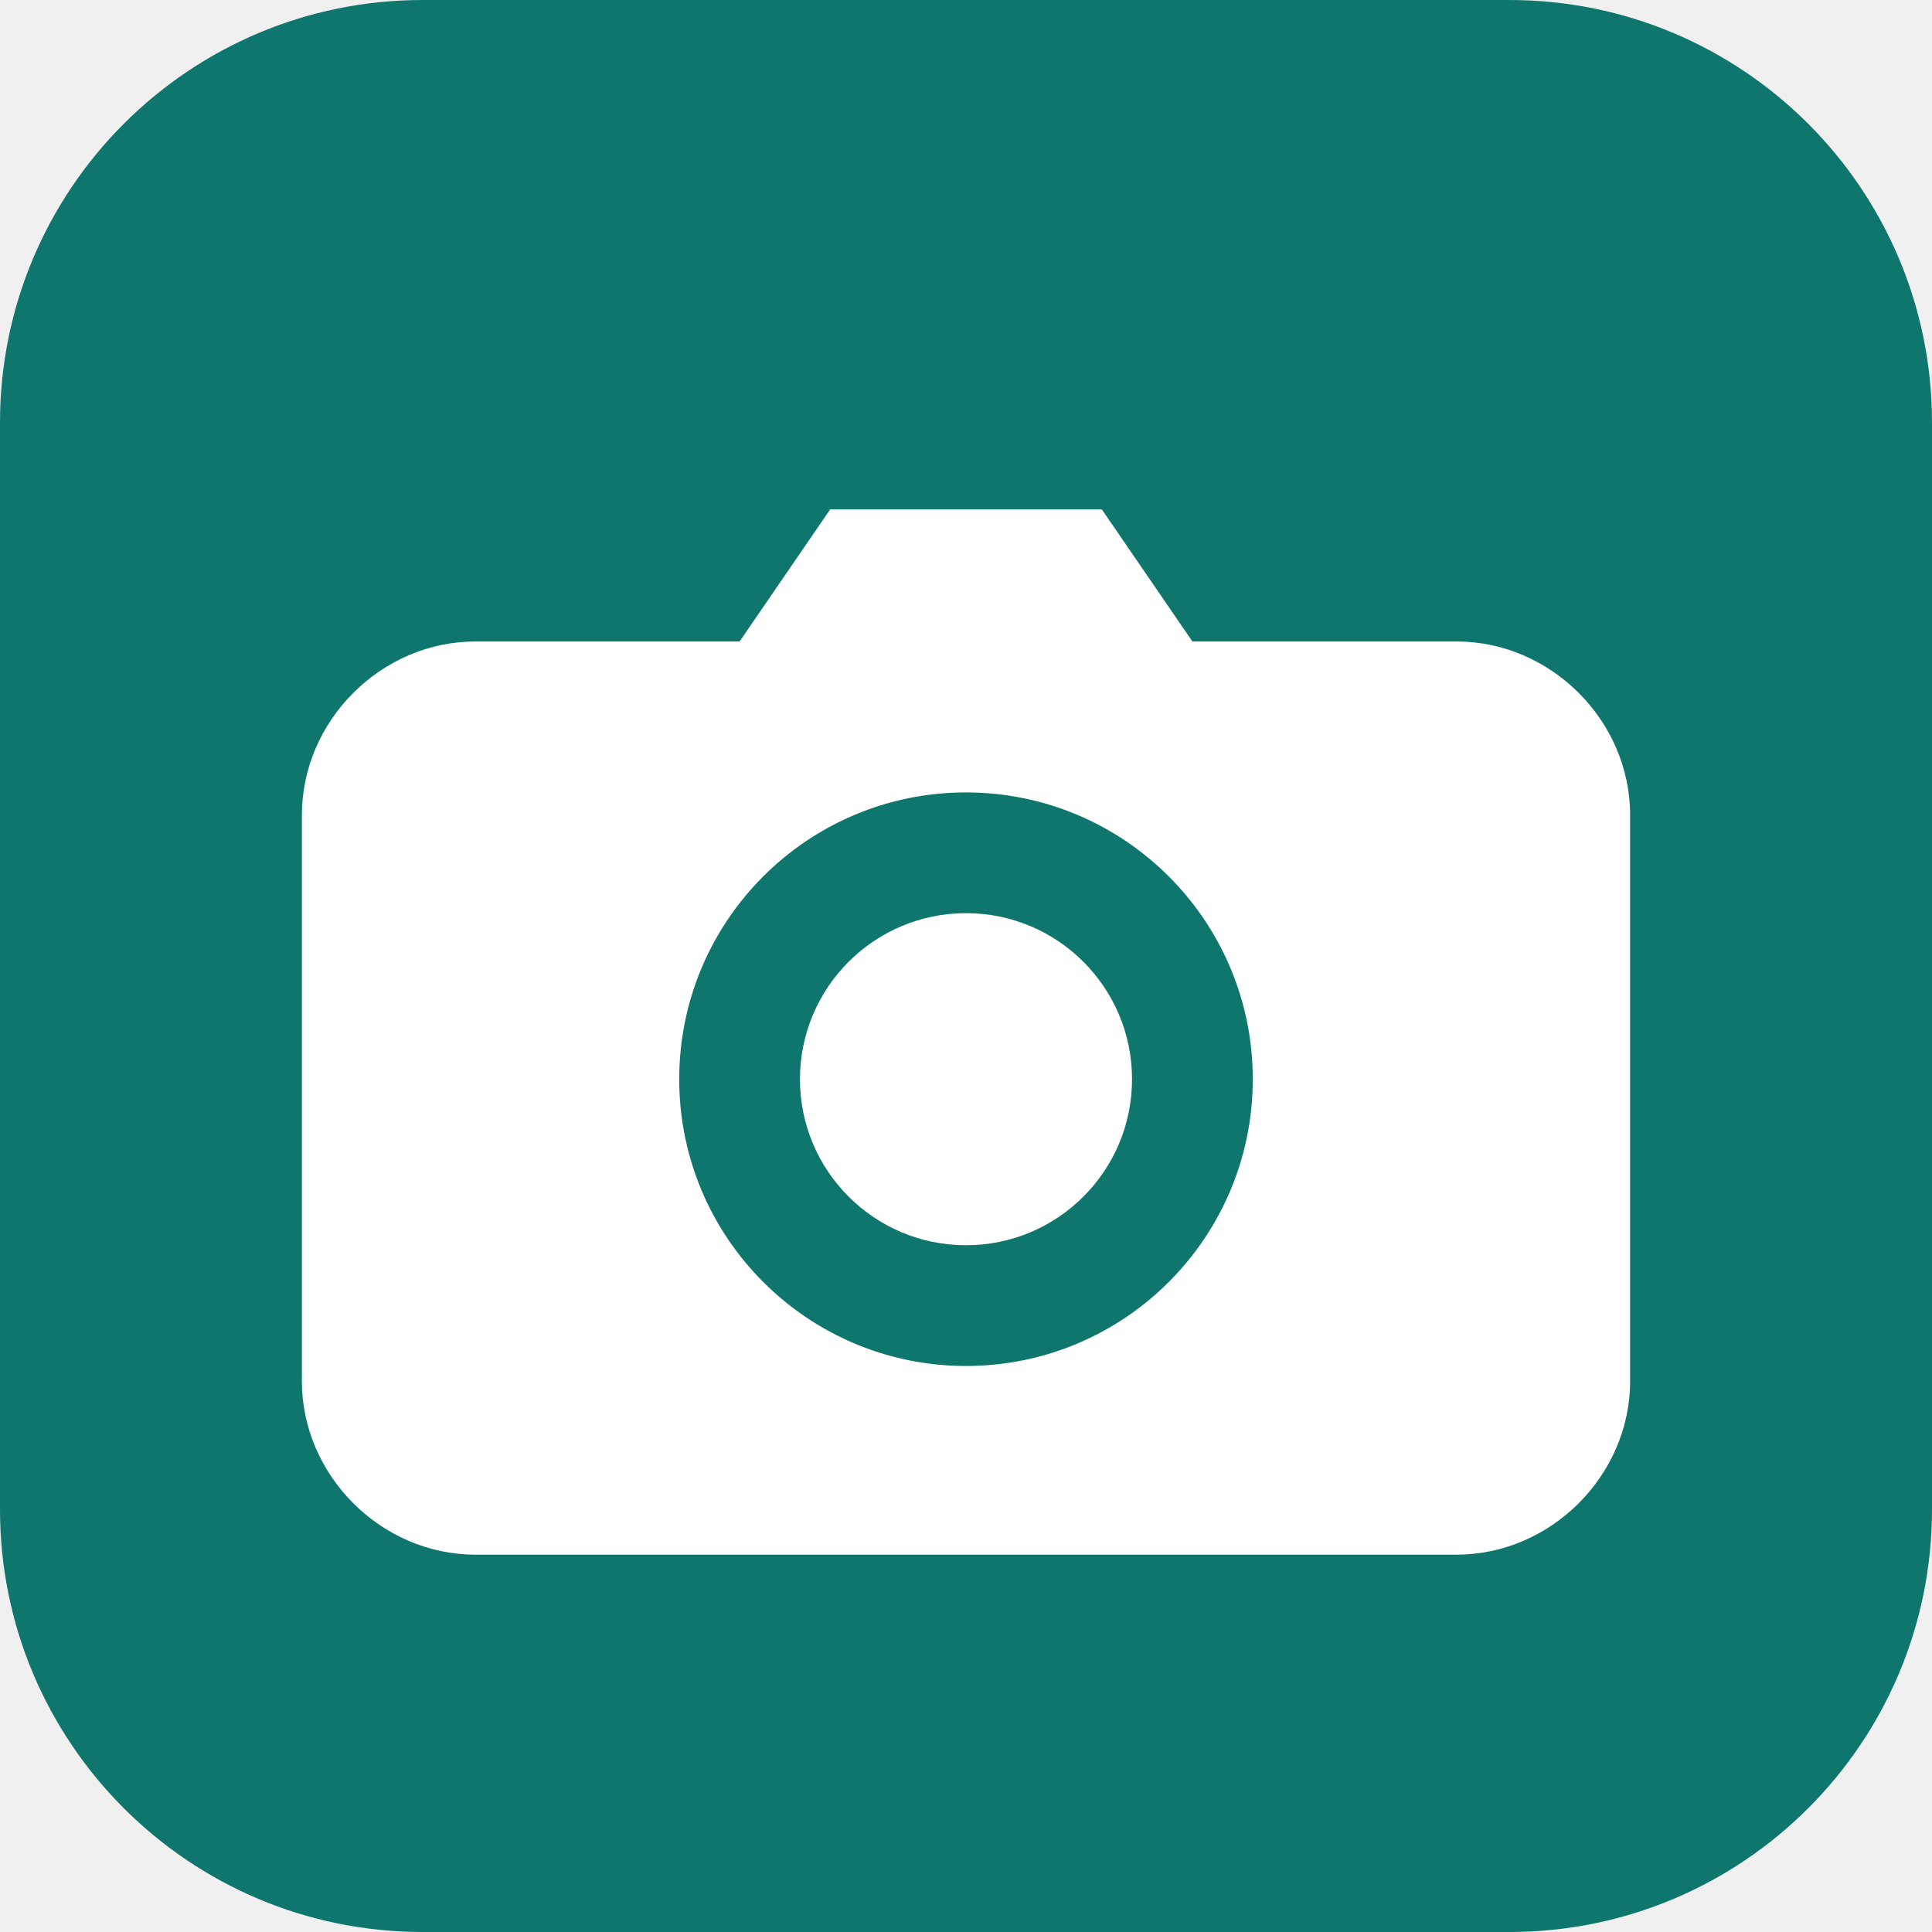
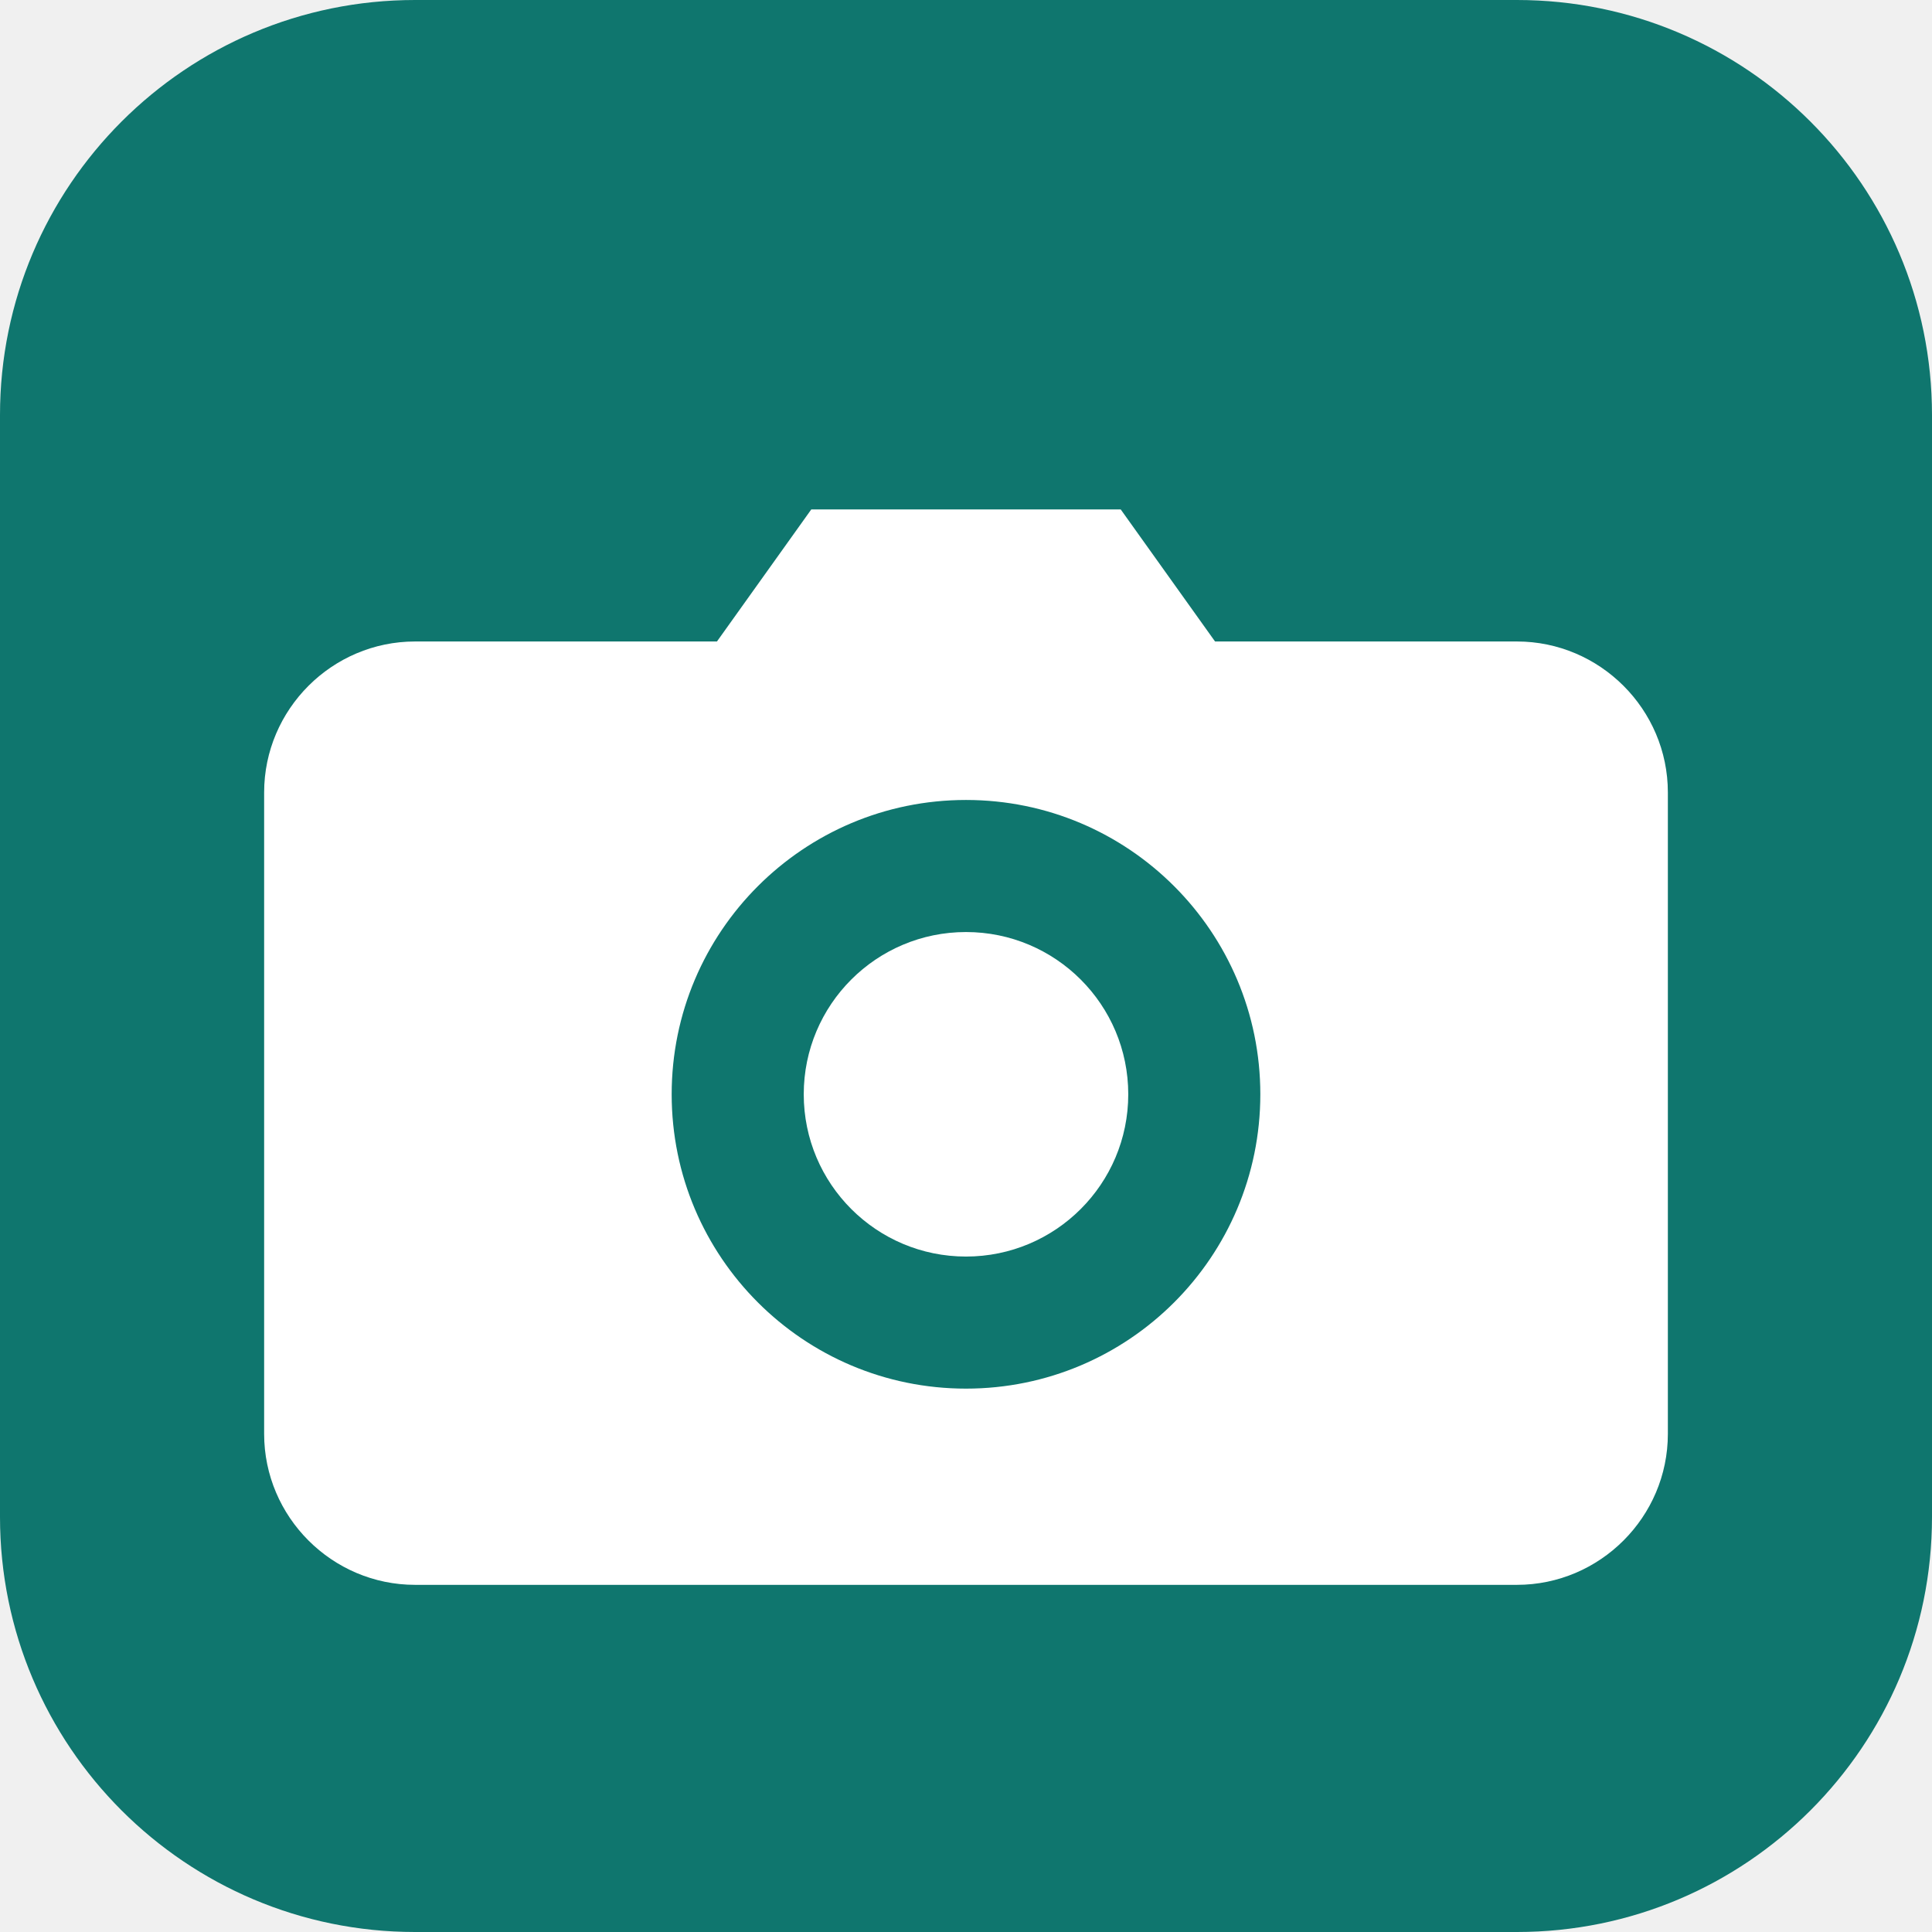
<svg xmlns="http://www.w3.org/2000/svg" viewBox="0 0 512 512">
-   <rect width="512" height="512" rx="112" fill="#0f766e" />
-   <path d="M126 170h70l24-35h72l24 35h70c25 0 46 21 46 46v150c0 25-21 46-46 46H126c-25 0-46-21-46-46V216c0-25 21-46 46-46z" fill="white" />
-   <circle cx="256" cy="286" r="76" fill="#0f766e" />
-   <circle cx="256" cy="286" r="44" fill="white" />
+   <rect width="512" height="512" rx="110" fill="#0f766e" />
+   <path d="M110 170h80l25-35h82l25 35h80c22 0 40 18 40 40v170c0 22-18 40-40 40H110c-22 0-40-18-40-40V210c0-22 18-40 40-40z" fill="#fff" />
+   <circle cx="256" cy="290" r="78" fill="#0f766e" />
+   <circle cx="256" cy="290" r="43" fill="#fff" />
</svg>
